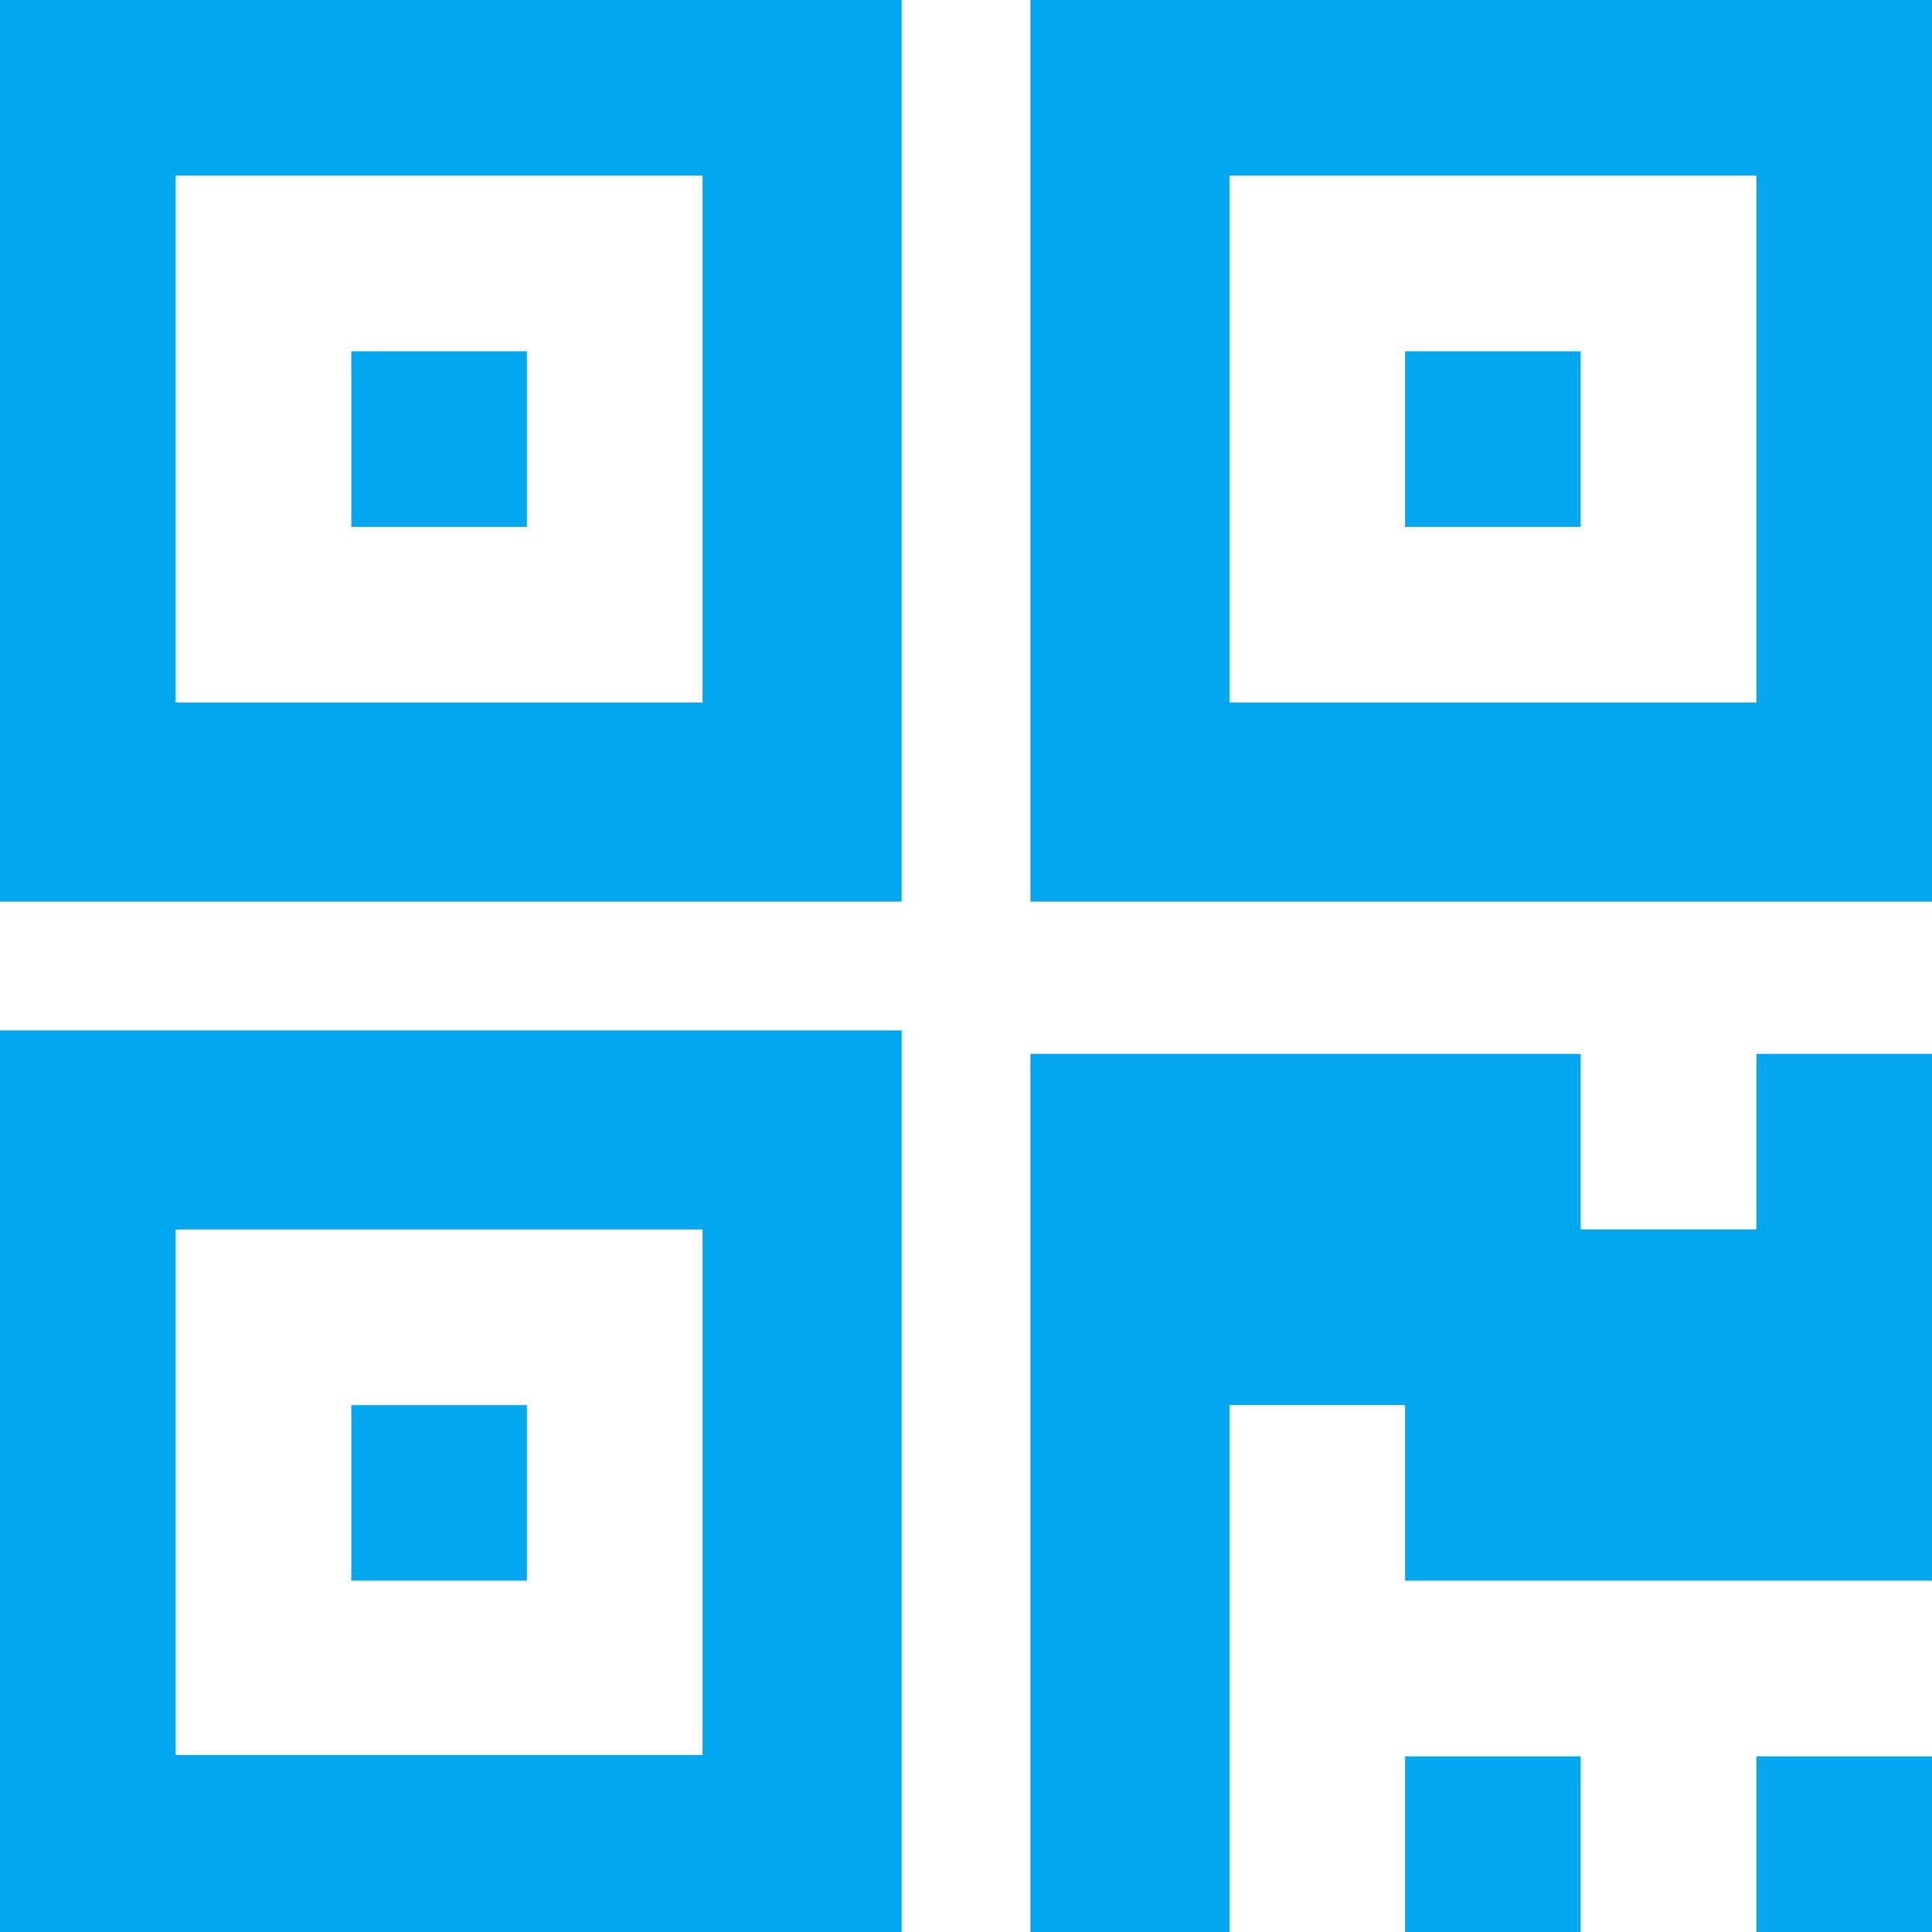
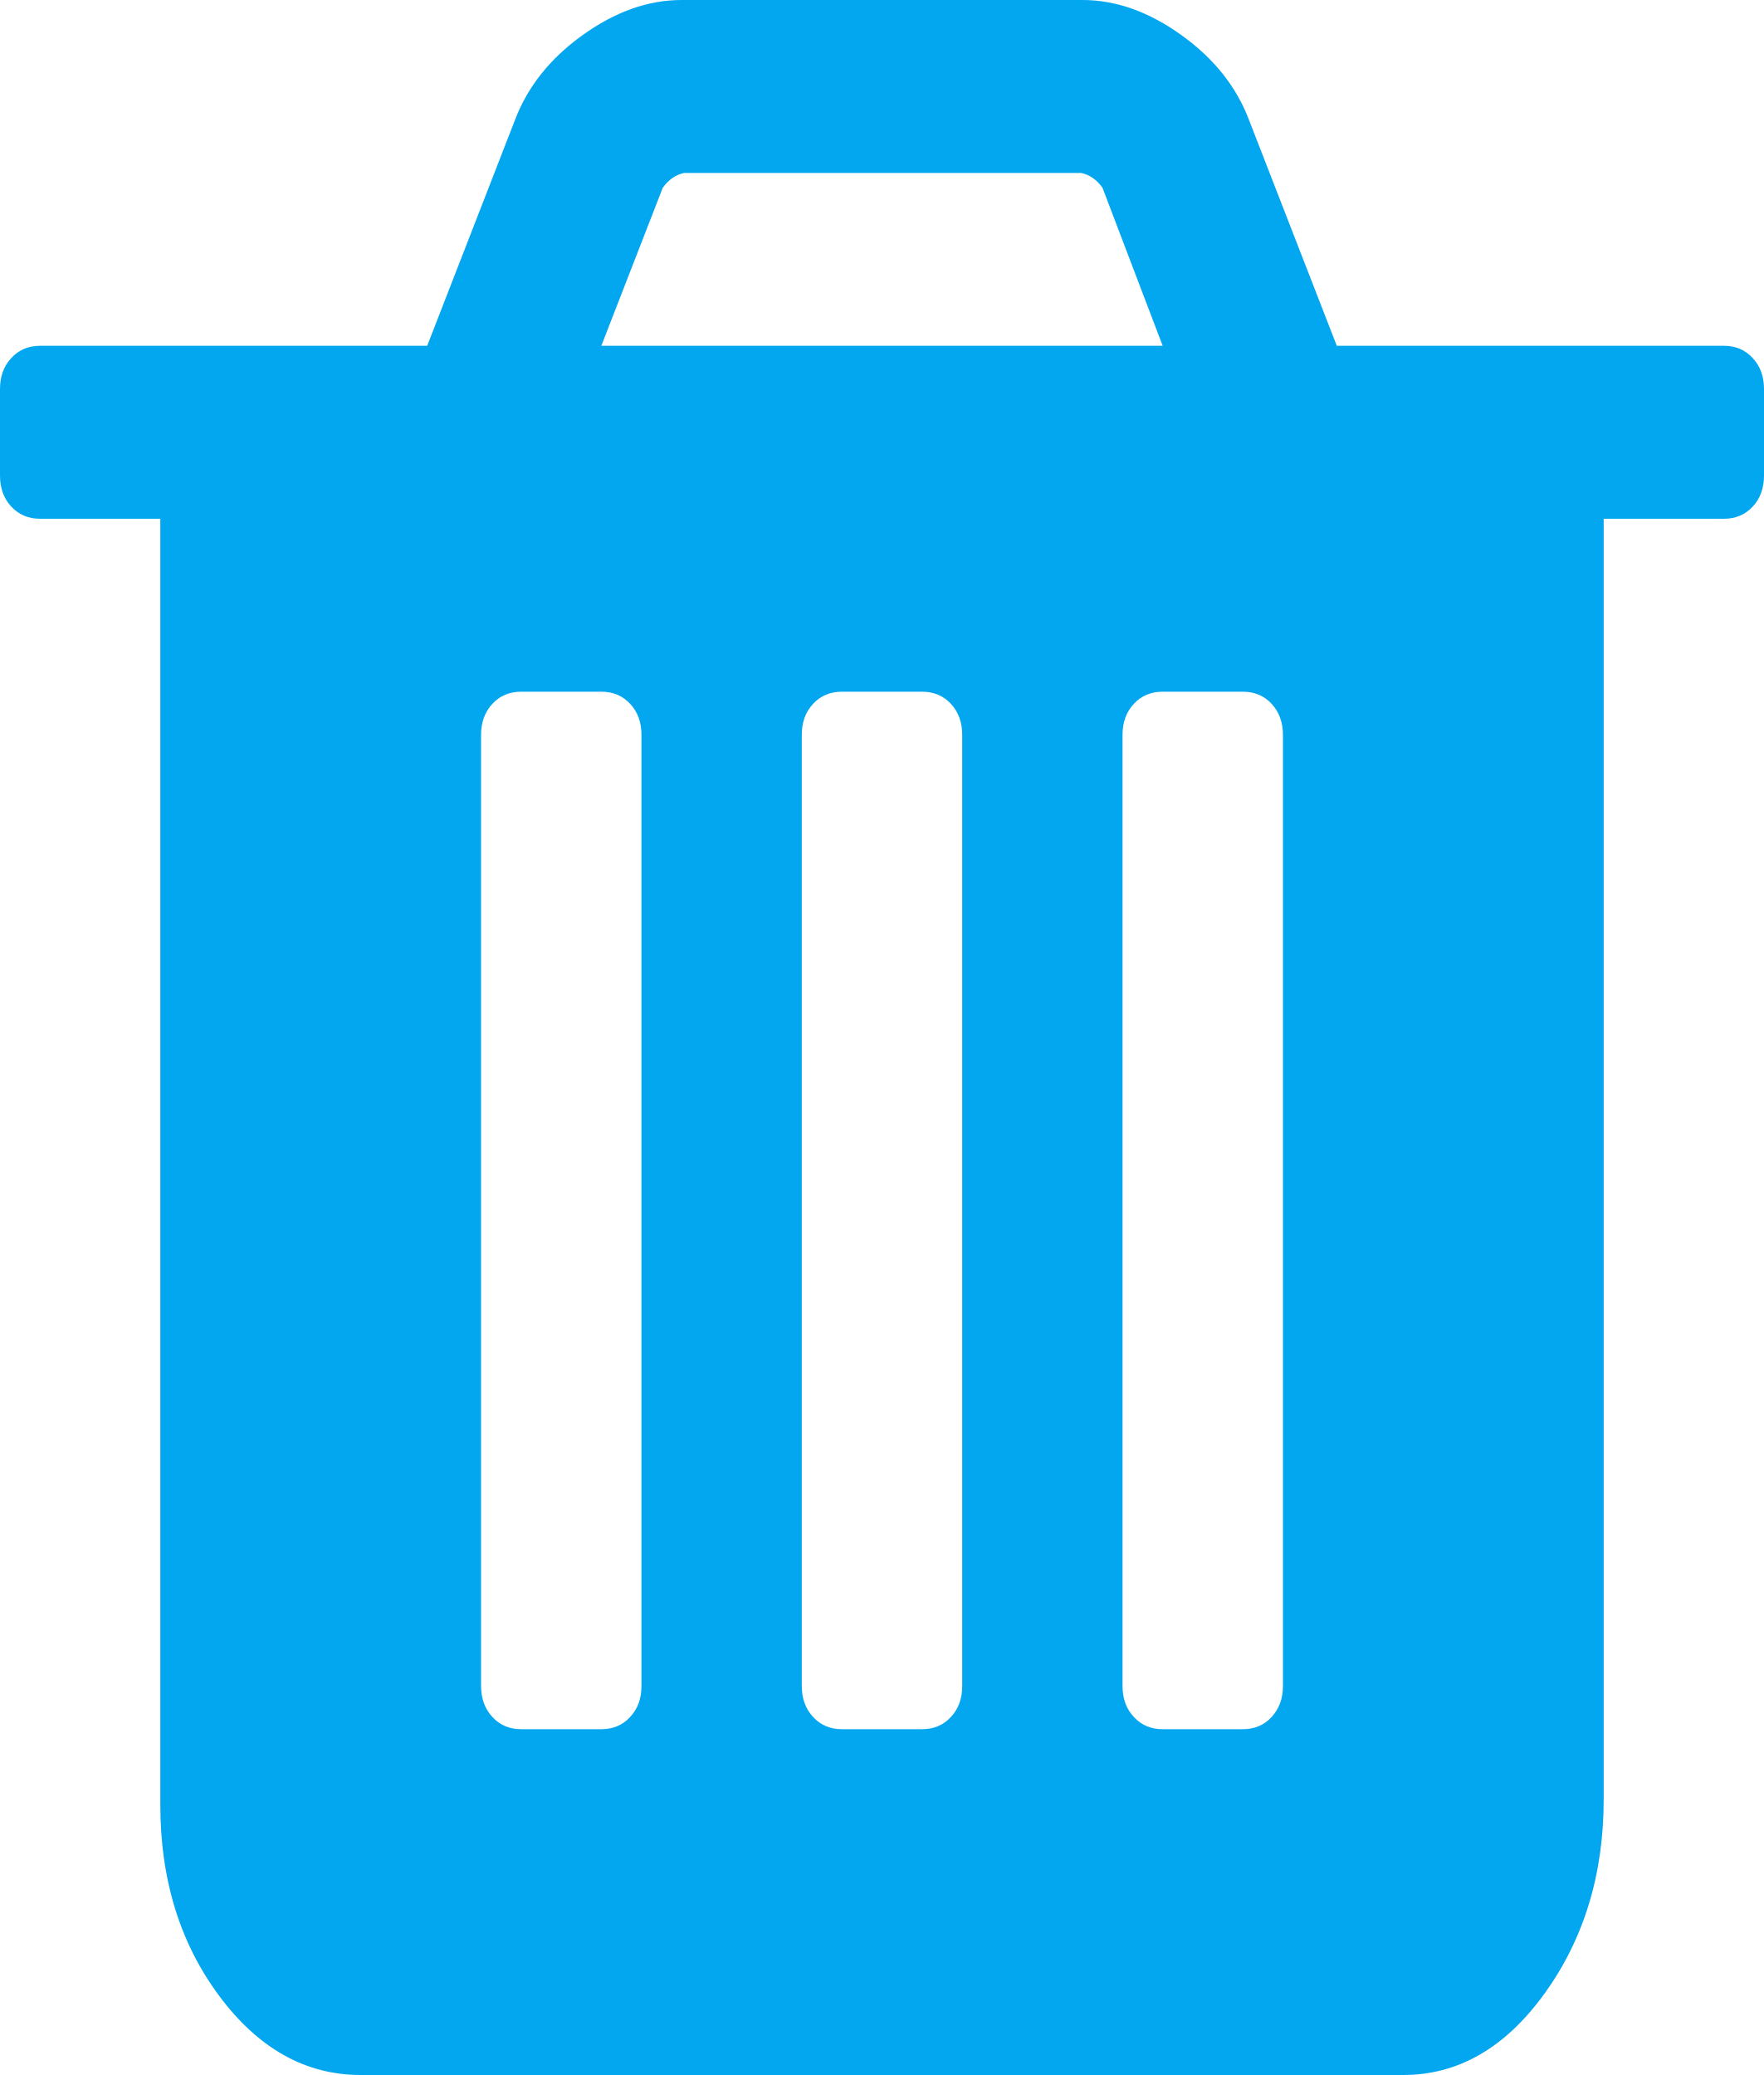
- <svg xmlns="http://www.w3.org/2000/svg" version="1.1" width="30px" height="30px">
-   <g transform="matrix(1 0 0 1 -411 -519 )">
-     <path d="M 5.455 21.818  L 8.182 21.818  L 8.182 24.545  L 5.455 24.545  L 5.455 21.818  Z M 5.455 5.455  L 8.182 5.455  L 8.182 8.182  L 5.455 8.182  L 5.455 5.455  Z M 21.818 5.455  L 24.545 5.455  L 24.545 8.182  L 21.818 8.182  L 21.818 5.455  Z M 2.727 19.091  L 2.727 27.251  L 10.909 27.251  L 10.909 19.091  L 2.727 19.091  Z M 2.727 2.727  L 2.727 10.909  L 10.909 10.909  L 10.909 2.727  L 2.727 2.727  Z M 19.091 2.727  L 19.091 10.909  L 27.273 10.909  L 27.273 2.727  L 19.091 2.727  Z M 0 16  L 14 16  L 14 30  L 0 30  L 0 16  Z M 21.818 27.273  L 24.545 27.273  L 24.545 30  L 21.818 30  L 21.818 27.273  Z M 27.273 27.273  L 30 27.273  L 30 30  L 27.273 30  L 27.273 27.273  Z M 27.273 16.364  L 30 16.364  L 30 24.545  L 21.818 24.545  L 21.818 21.818  L 19.091 21.818  L 19.091 30  L 16 30  L 16 16.364  L 24.545 16.364  L 24.545 19.091  L 27.273 19.091  L 27.273 16.364  Z M 0 0  L 14 0  L 14 14  L 0 14  L 0 0  Z M 16 0  L 30 0  L 30 14  L 16 14  L 16 0  Z " fill-rule="nonzero" fill="#02a7f0" stroke="none" transform="matrix(1 0 0 1 411 519 )" />
+ <svg xmlns="http://www.w3.org/2000/svg" version="1.1" width="17px" height="20px">
+   <g transform="matrix(1 0 0 1 -902 -401 )">
+     <path d="M 6.073 16.549  C 6.146 16.471  6.182 16.372  6.182 16.25  L 6.182 7.083  C 6.182 6.962  6.146 6.862  6.073 6.784  C 6.001 6.706  5.908 6.667  5.795 6.667  L 5.023 6.667  C 4.91 6.667  4.817 6.706  4.745 6.784  C 4.673 6.862  4.636 6.962  4.636 7.083  L 4.636 16.25  C 4.636 16.372  4.673 16.471  4.745 16.549  C 4.817 16.628  4.91 16.667  5.023 16.667  L 5.795 16.667  C 5.908 16.667  6.001 16.628  6.073 16.549  Z M 9.164 16.549  C 9.237 16.471  9.273 16.372  9.273 16.25  L 9.273 7.083  C 9.273 6.962  9.237 6.862  9.164 6.784  C 9.092 6.706  8.999 6.667  8.886 6.667  L 8.114 6.667  C 8.001 6.667  7.908 6.706  7.836 6.784  C 7.763 6.862  7.727 6.962  7.727 7.083  L 7.727 16.25  C 7.727 16.372  7.763 16.471  7.836 16.549  C 7.908 16.628  8.001 16.667  8.114 16.667  L 8.886 16.667  C 8.999 16.667  9.092 16.628  9.164 16.549  Z M 12.255 16.549  C 12.327 16.471  12.364 16.372  12.364 16.25  L 12.364 7.083  C 12.364 6.962  12.327 6.862  12.255 6.784  C 12.183 6.706  12.09 6.667  11.977 6.667  L 11.205 6.667  C 11.092 6.667  10.999 6.706  10.927 6.784  C 10.854 6.862  10.818 6.962  10.818 7.083  L 10.818 16.25  C 10.818 16.372  10.854 16.471  10.927 16.549  C 10.999 16.628  11.092 16.667  11.205 16.667  L 11.977 16.667  C 12.09 16.667  12.183 16.628  12.255 16.549  Z M 6.387 1.81  L 5.795 3.333  L 11.205 3.333  L 10.625 1.81  C 10.569 1.732  10.5 1.684  10.42 1.667  L 6.592 1.667  C 6.512 1.684  6.443 1.732  6.387 1.81  Z M 16.891 3.451  C 16.964 3.529  17 3.628  17 3.75  L 17 4.583  C 17 4.705  16.964 4.805  16.891 4.883  C 16.819 4.961  16.726 5  16.614 5  L 15.455 5  L 15.455 17.344  C 15.455 18.064  15.265 18.687  14.887 19.212  C 14.509 19.737  14.054 20  13.523 20  L 3.477 20  C 2.946 20  2.491 19.746  2.113 19.238  C 1.735 18.73  1.545 18.116  1.545 17.396  L 1.545 5  L 0.386 5  C 0.274 5  0.181 4.961  0.109 4.883  C 0.036 4.805  0 4.705  0 4.583  L 0 3.75  C 0 3.628  0.036 3.529  0.109 3.451  C 0.181 3.372  0.274 3.333  0.386 3.333  L 4.117 3.333  L 4.962 1.159  C 5.083 0.838  5.3 0.564  5.614 0.339  C 5.928 0.113  6.246 0  6.568 0  L 10.432 0  C 10.754 0  11.072 0.113  11.386 0.339  C 11.7 0.564  11.917 0.838  12.038 1.159  L 12.883 3.333  L 16.614 3.333  C 16.726 3.333  16.819 3.372  16.891 3.451  Z " fill-rule="nonzero" fill="#02a7f0" stroke="none" transform="matrix(1 0 0 1 902 401 )" />
  </g>
</svg>
